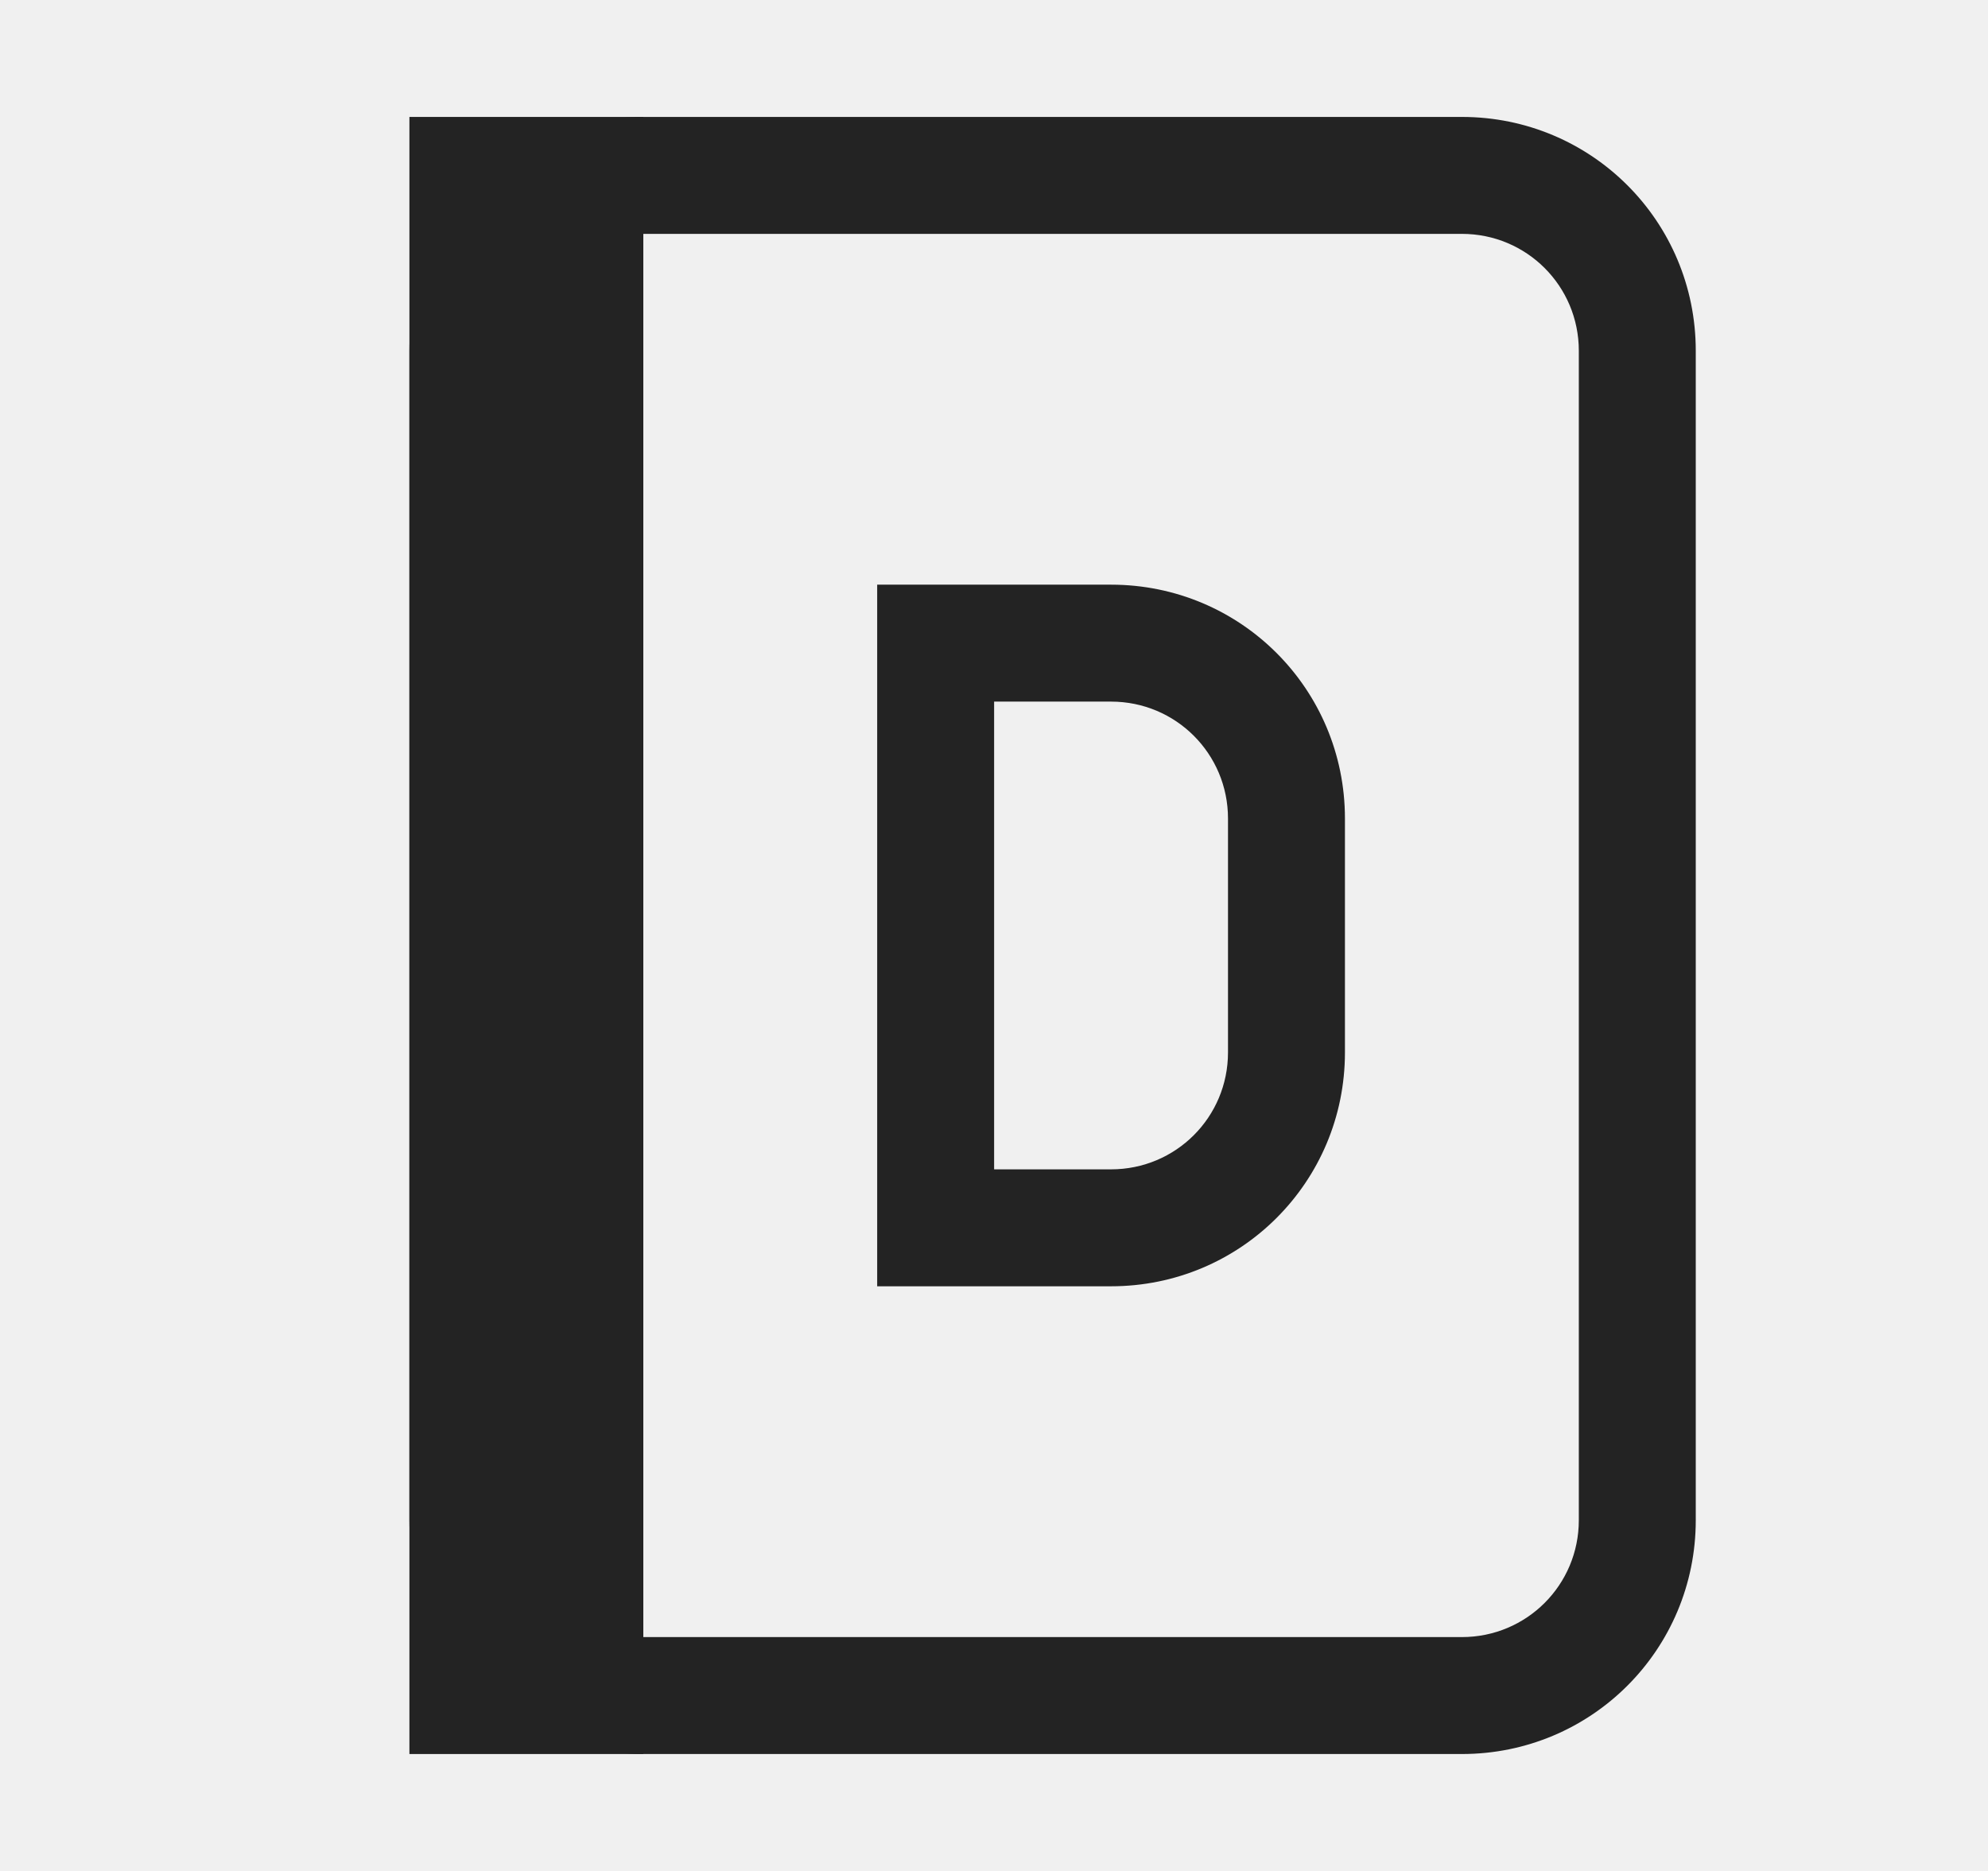
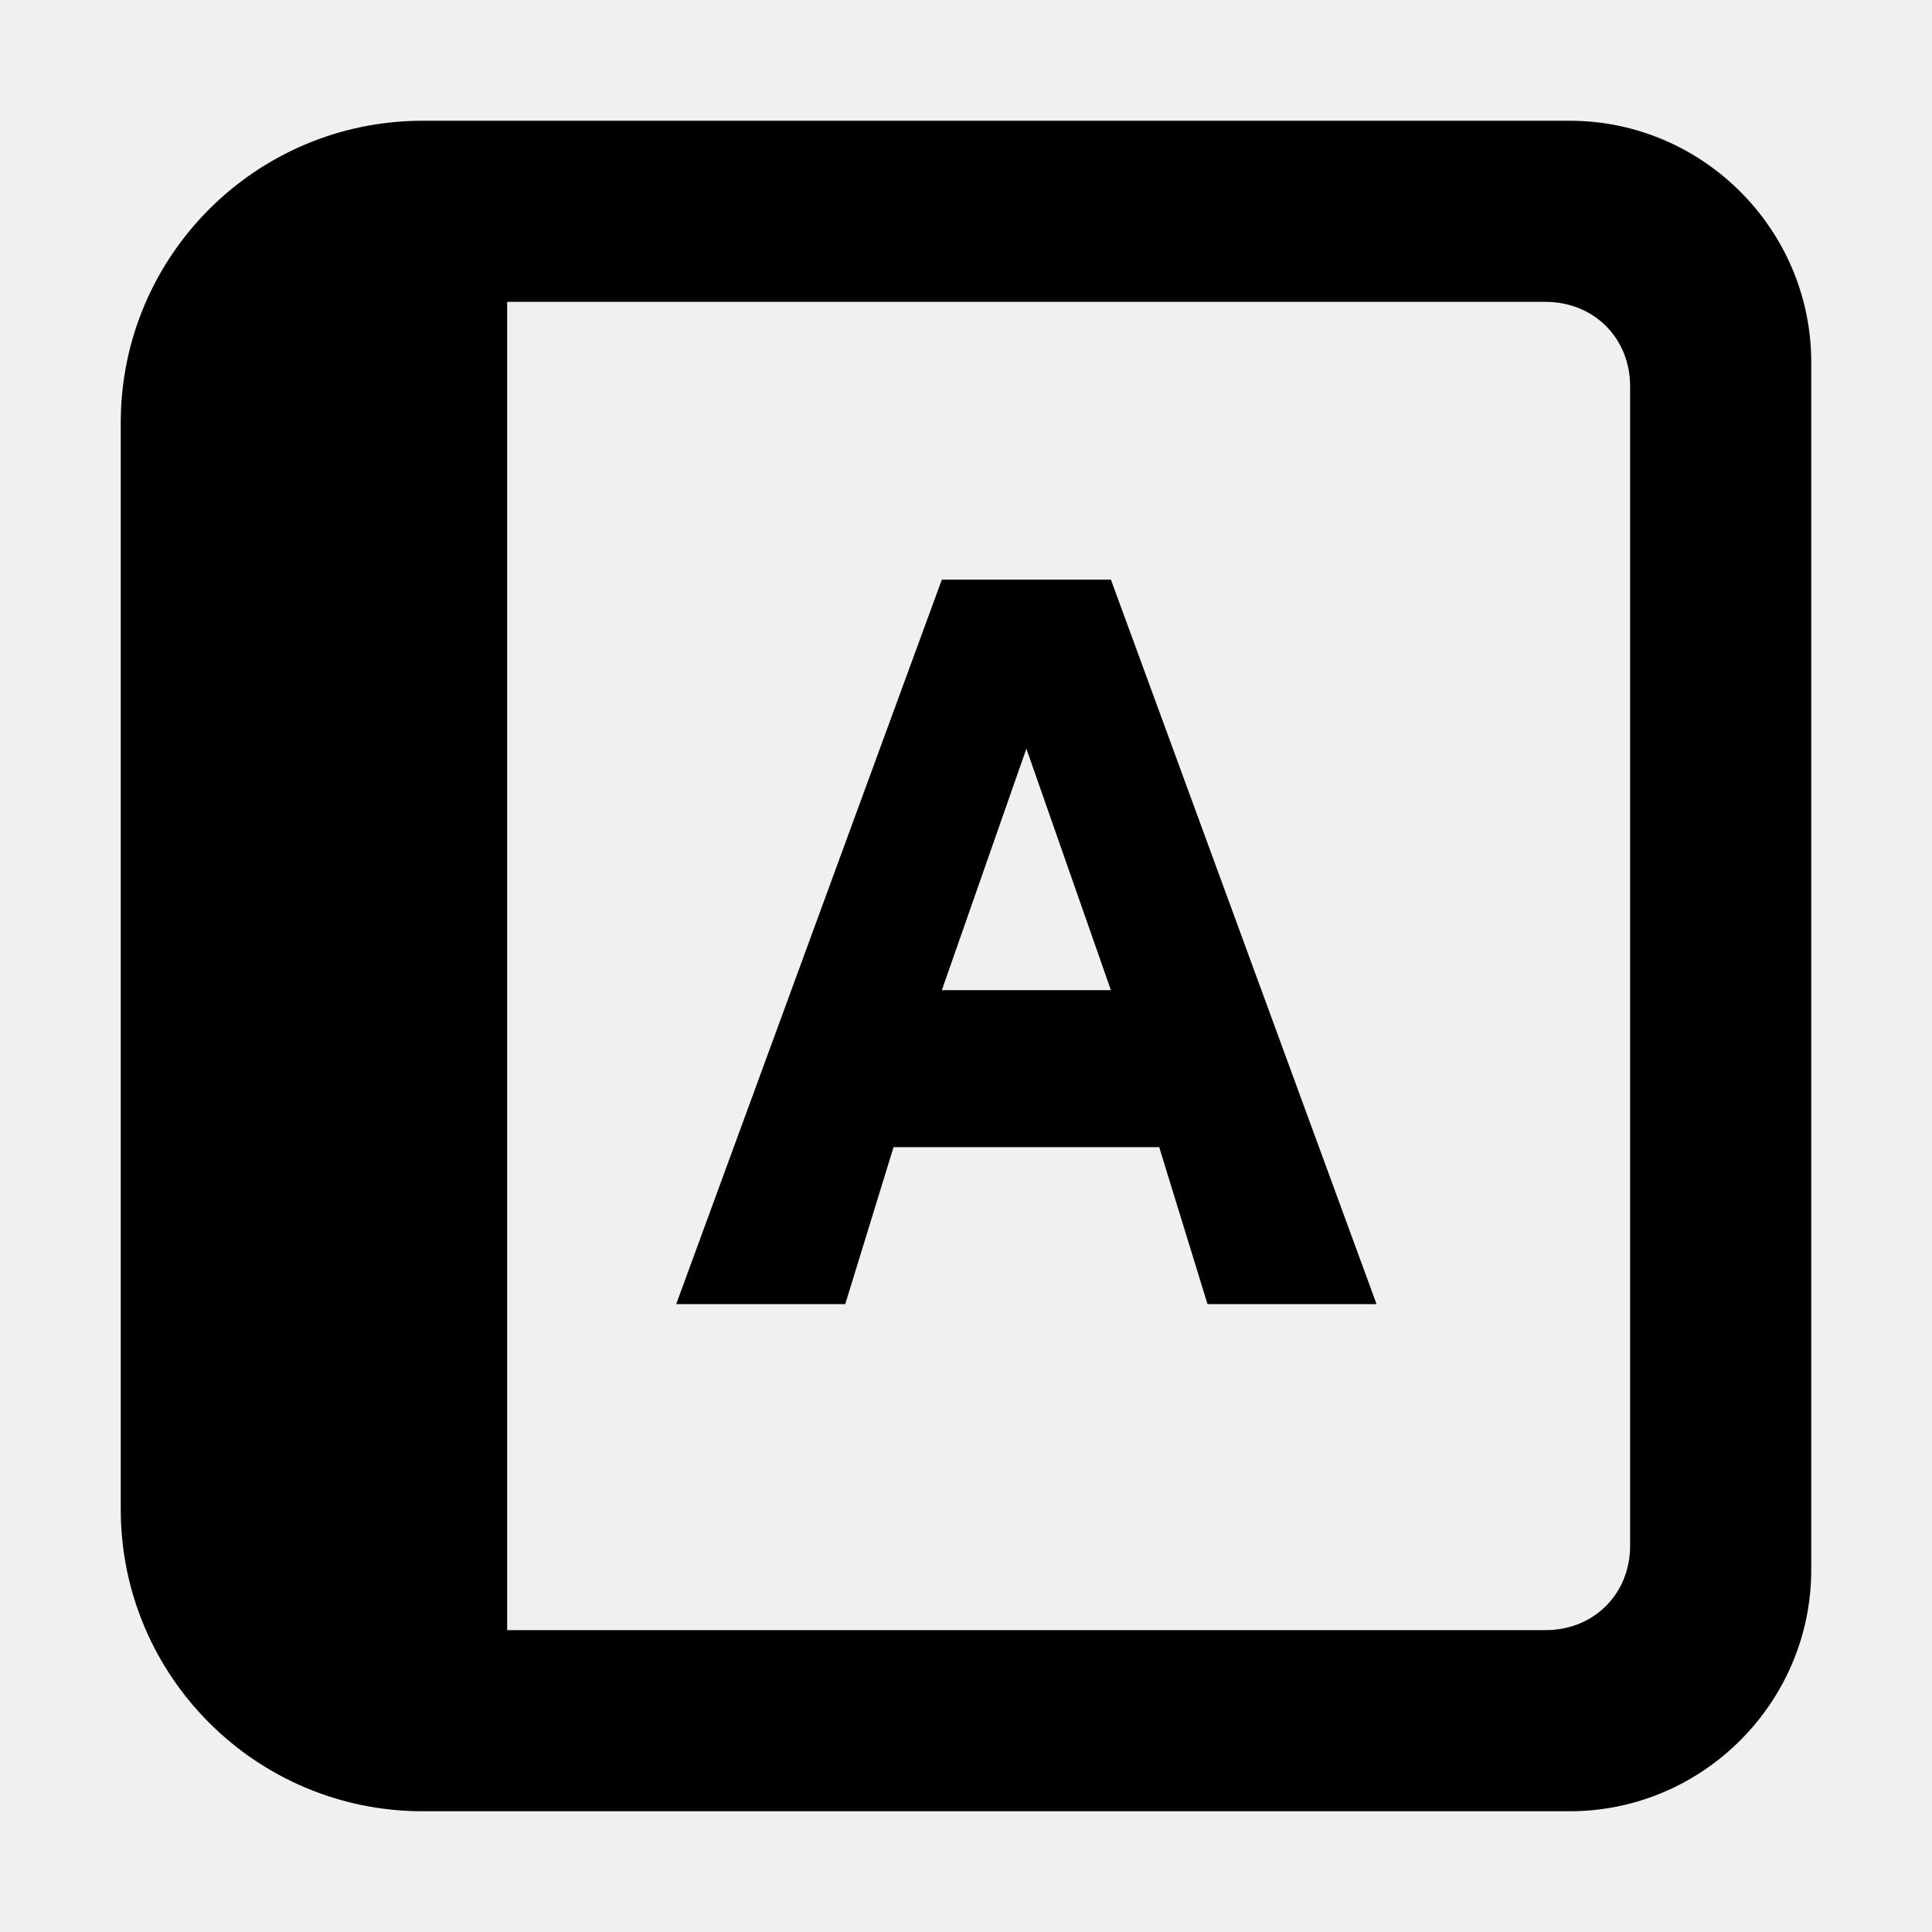
- <svg xmlns="http://www.w3.org/2000/svg" width="17" height="16" viewBox="0 0 17 16" fill="none">
-   <g clip-path="url(#clip0_1527_4613)">
-     <path d="M0.531 0H16.531V16H0.531V0Z" fill="#808080" fill-opacity="0.00" />
-     <path d="M5.501 1C4.393 1 3.501 1.892 3.501 3V13C3.501 14.108 4.393 15 5.501 15H12.501C13.609 15 14.501 14.108 14.501 13V3C14.501 1.892 13.609 1 12.501 1H5.501ZM5.501 2H12.501C13.055 2 13.501 2.446 13.501 3V13C13.501 13.554 13.055 14 12.501 14H5.501V2Z" fill="#232323" />
-     <path d="M5.501 1H3.501V15H5.501V1Z" fill="#232323" />
-     <path d="M7.501 5V11H9.501C10.609 11 11.501 10.108 11.501 9V7C11.501 5.892 10.609 5 9.501 5H8.501H7.501ZM8.501 6H9.501C10.055 6 10.501 6.446 10.501 7V9C10.501 9.554 10.055 10 9.501 10H8.501V6Z" fill="#232323" />
-   </g>
-   <defs>
-     <clipPath id="clip0_1527_4613">
-       <rect width="16" height="16" fill="white" transform="translate(0.531006)" />
-     </clipPath>
-   </defs>
+ <svg xmlns="http://www.w3.org/2000/svg" width="16" height="16" viewBox="0 0 16 16">
+   <path fill-rule="evenodd" clip-rule="evenodd" d="M 3.5 1 C 2.12 1 1 2.12 1 3.5 V 12.5 C 1 13.88 2.12 15 3.5 15 H 13 C 14.1 15 15 14.1 15 13 V 3 C 15 1.9 14.1 1 13 1 H 3.5 Z M 4.2 2.5 H 12.8 C 13.2 2.5 13.5 2.8 13.5 3.2 V 12.8 C 13.5 13.2 13.2 13.5 12.8 13.5 H 4.2 V 2.5 Z M 7.8 4.8 L 5.6 10.8 H 7 L 7.4 9.5 H 9.6 L 10 10.8 H 11.4 L 9.2 4.8 H 7.8 Z M 7.8 8.2 L 8.5 6.2 L 9.2 8.2 H 7.8 Z" fill="currentColor" />
</svg>
